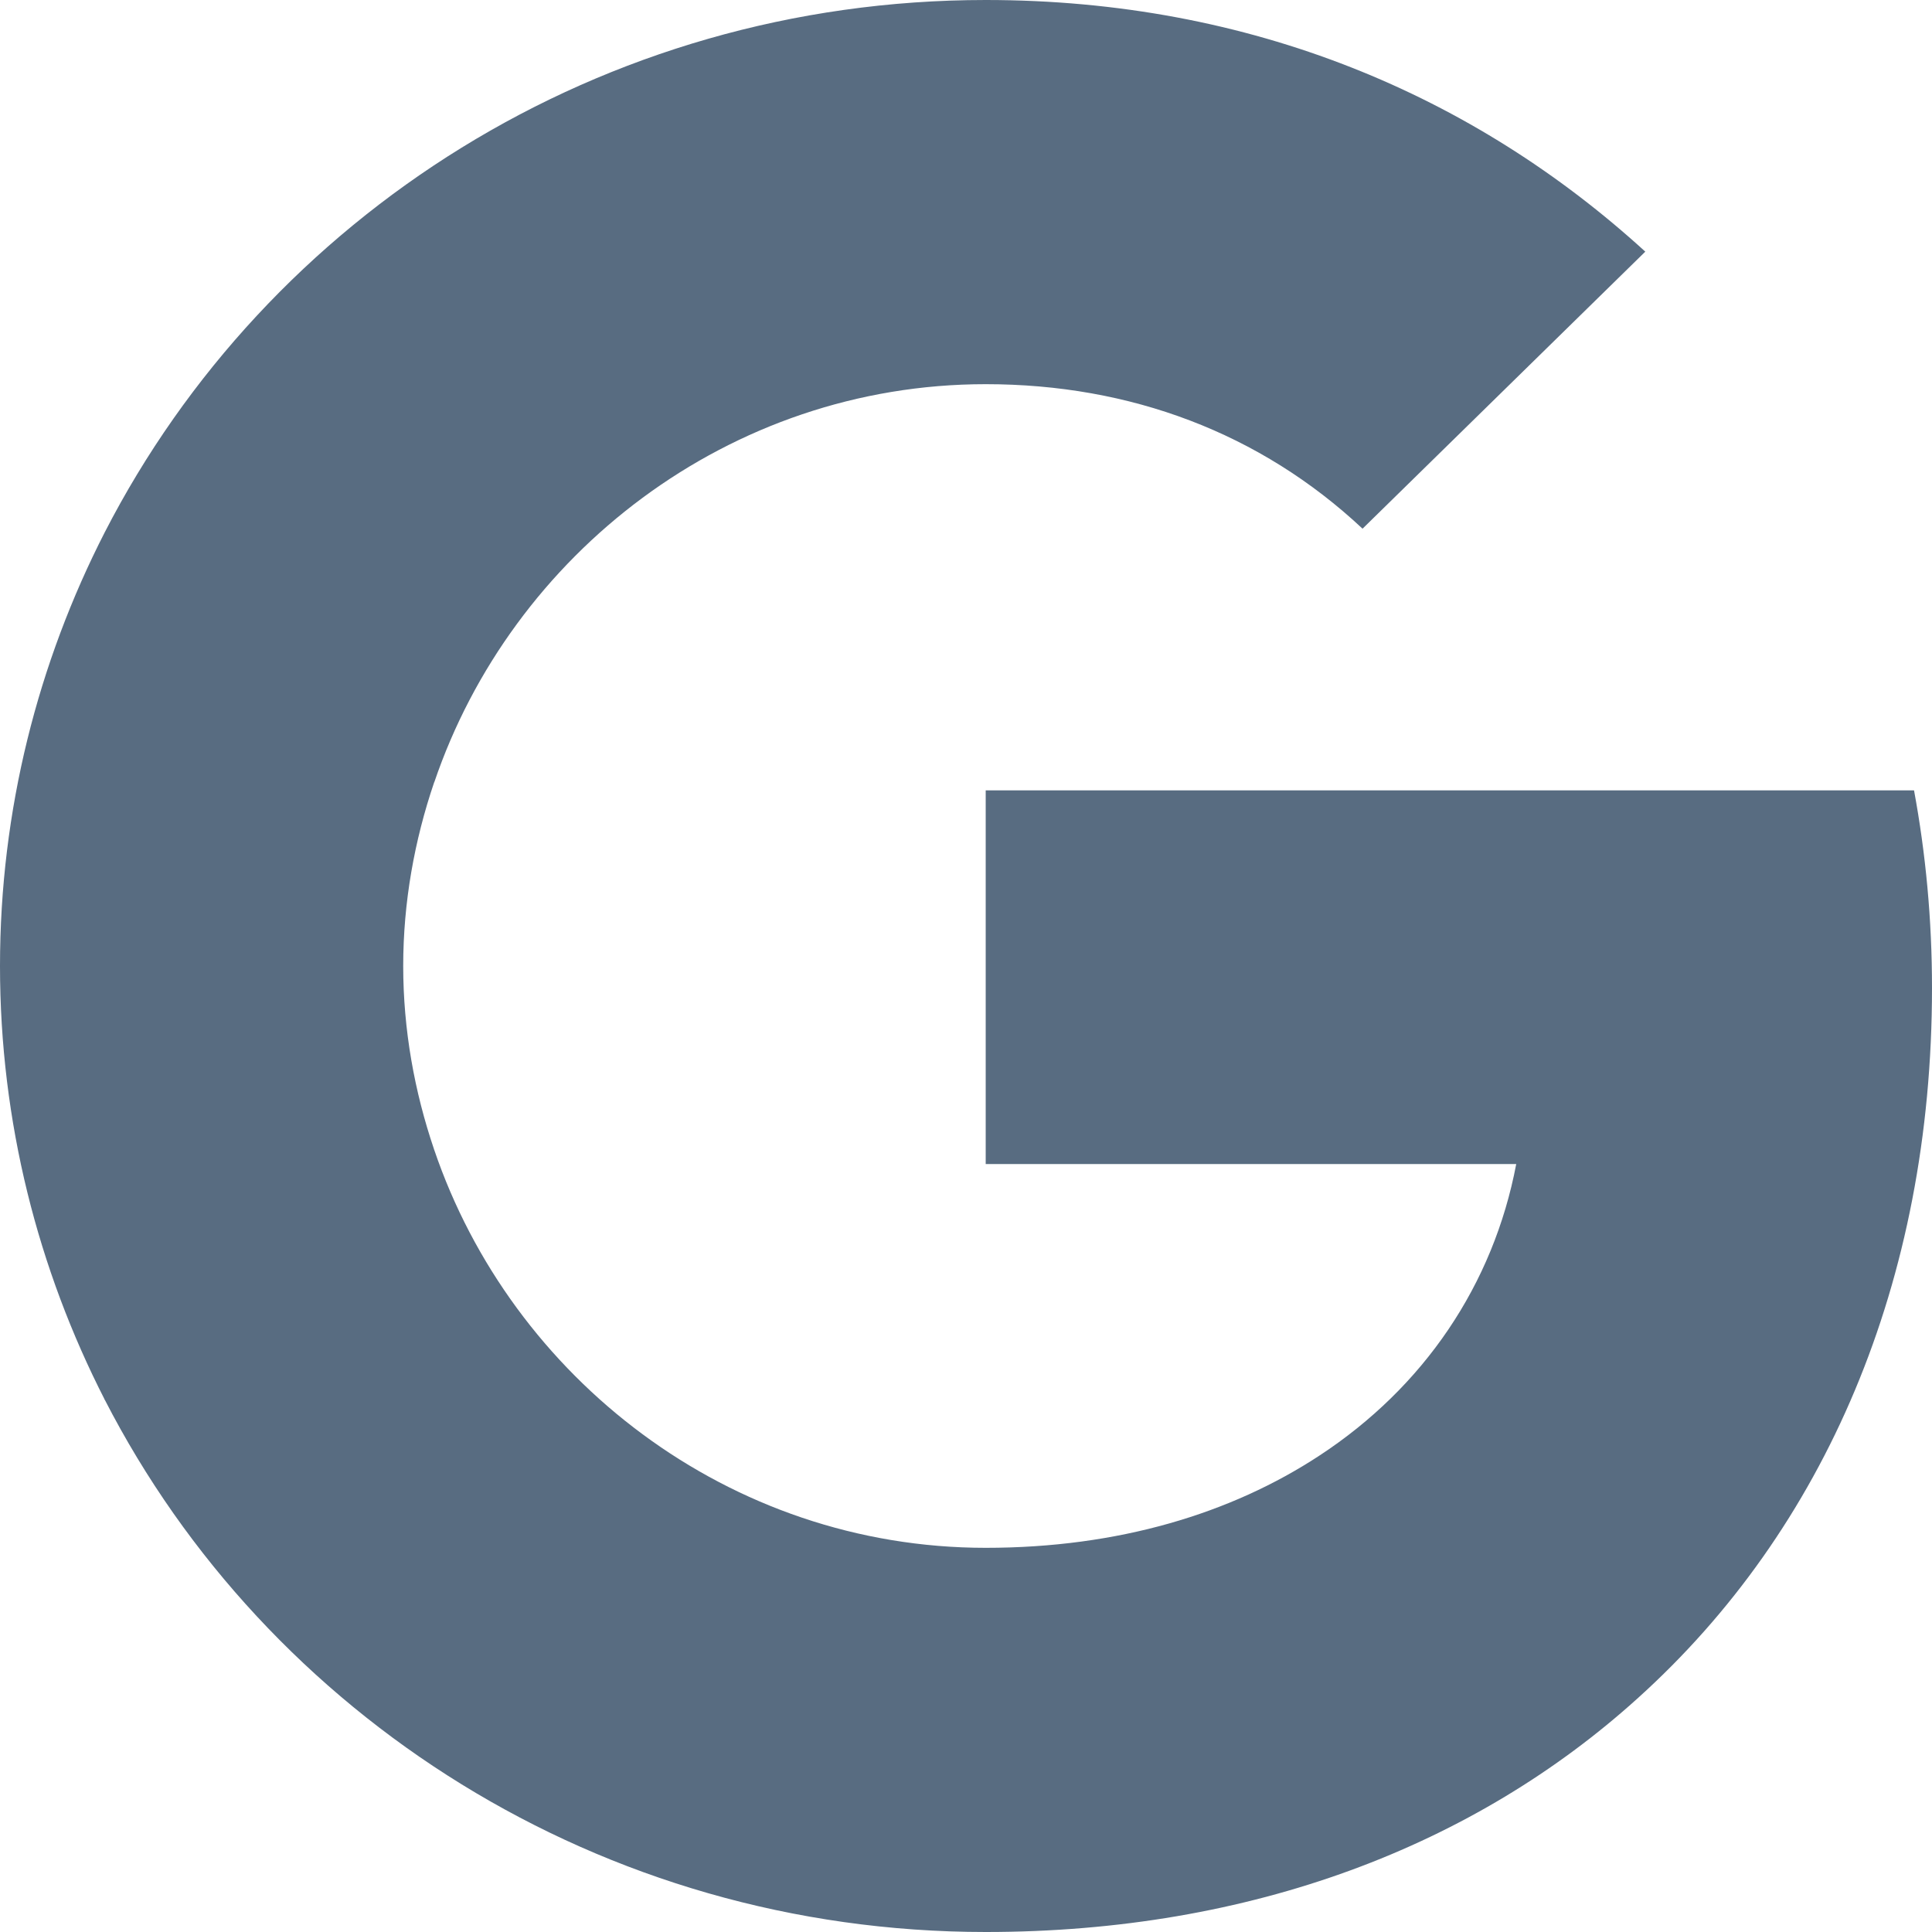
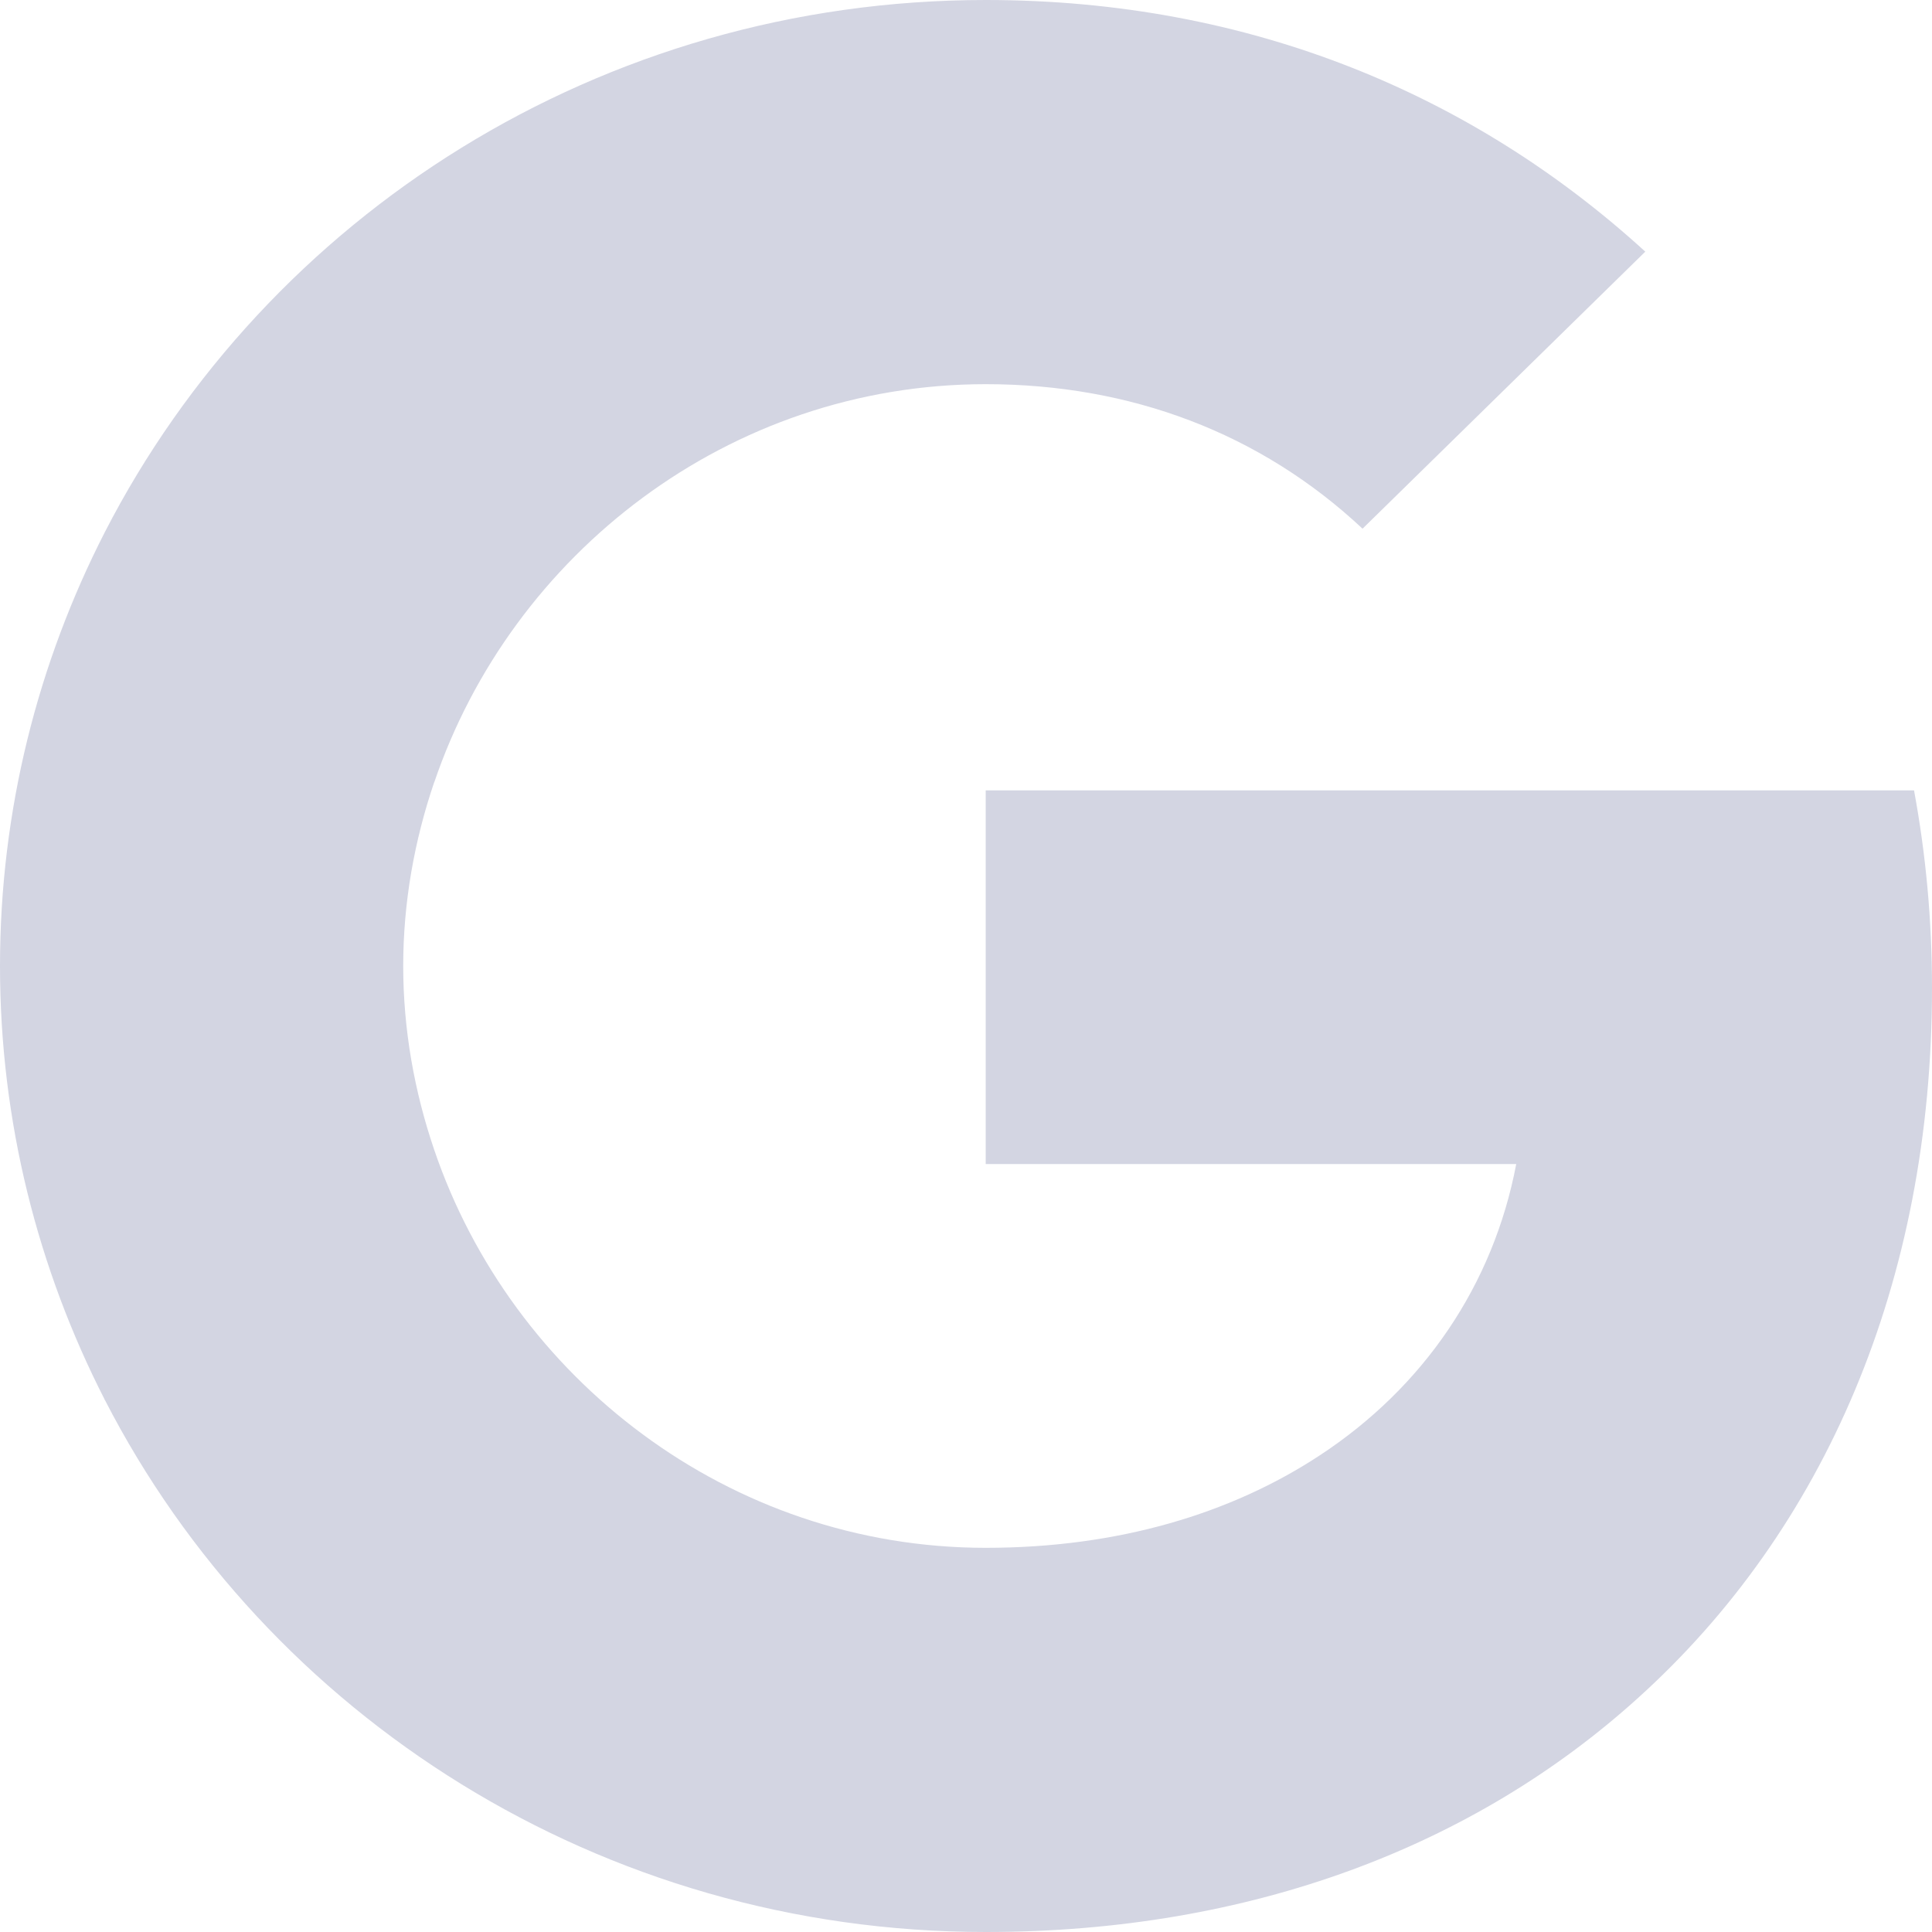
<svg xmlns="http://www.w3.org/2000/svg" width="20" height="20" viewBox="0 0 20 20" fill="none">
-   <path fill-rule="evenodd" clip-rule="evenodd" d="M20 10.227C20 9.518 19.935 8.836 19.814 8.182H10.204V12.05H15.696C15.459 13.3 14.74 14.359 13.659 15.068V17.577H16.957C18.887 15.836 20 13.273 20 10.227Z" fill="#586C81" />
-   <path fill-rule="evenodd" clip-rule="evenodd" d="M10.204 20C12.959 20 15.269 19.105 16.957 17.577L13.659 15.068C12.745 15.668 11.577 16.023 10.204 16.023C7.546 16.023 5.296 14.264 4.494 11.9H1.085V14.491C2.764 17.759 6.215 20 10.204 20Z" fill="#586C81" />
-   <path fill-rule="evenodd" clip-rule="evenodd" d="M4.494 11.9C4.29 11.3 4.174 10.659 4.174 10C4.174 9.341 4.29 8.7 4.494 8.1V5.509H1.085C0.394 6.859 0 8.386 0 10C0 11.614 0.394 13.141 1.085 14.491L4.494 11.9Z" fill="#586C81" />
-   <path fill-rule="evenodd" clip-rule="evenodd" d="M10.204 3.977C11.702 3.977 13.047 4.482 14.105 5.473L17.032 2.605C15.264 0.991 12.955 0 10.204 0C6.215 0 2.764 2.241 1.085 5.509L4.495 8.1C5.297 5.736 7.546 3.977 10.204 3.977Z" fill="#586C81" />
+   <path fill-rule="evenodd" clip-rule="evenodd" d="M20 10.227C20 9.518 19.935 8.836 19.814 8.182H10.204V12.05H15.696C15.459 13.3 14.74 14.359 13.659 15.068V17.577H16.957C18.887 15.836 20 13.273 20 10.227Z" fill="#D3D5E2" />
+   <path fill-rule="evenodd" clip-rule="evenodd" d="M10.204 20C12.959 20 15.269 19.105 16.957 17.577L13.659 15.068C12.745 15.668 11.577 16.023 10.204 16.023C7.546 16.023 5.296 14.264 4.494 11.9H1.085V14.491C2.764 17.759 6.215 20 10.204 20Z" fill="#D3D5E2" />
+   <path fill-rule="evenodd" clip-rule="evenodd" d="M4.494 11.9C4.29 11.3 4.174 10.659 4.174 10C4.174 9.341 4.29 8.7 4.494 8.1V5.509H1.085C0.394 6.859 0 8.386 0 10C0 11.614 0.394 13.141 1.085 14.491L4.494 11.9Z" fill="#D3D5E2" />
+   <path fill-rule="evenodd" clip-rule="evenodd" d="M10.204 3.977C11.702 3.977 13.047 4.482 14.105 5.473L17.032 2.605C15.264 0.991 12.955 0 10.204 0C6.215 0 2.764 2.241 1.085 5.509L4.495 8.1C5.297 5.736 7.546 3.977 10.204 3.977Z" fill="#D3D5E2" />
</svg>
